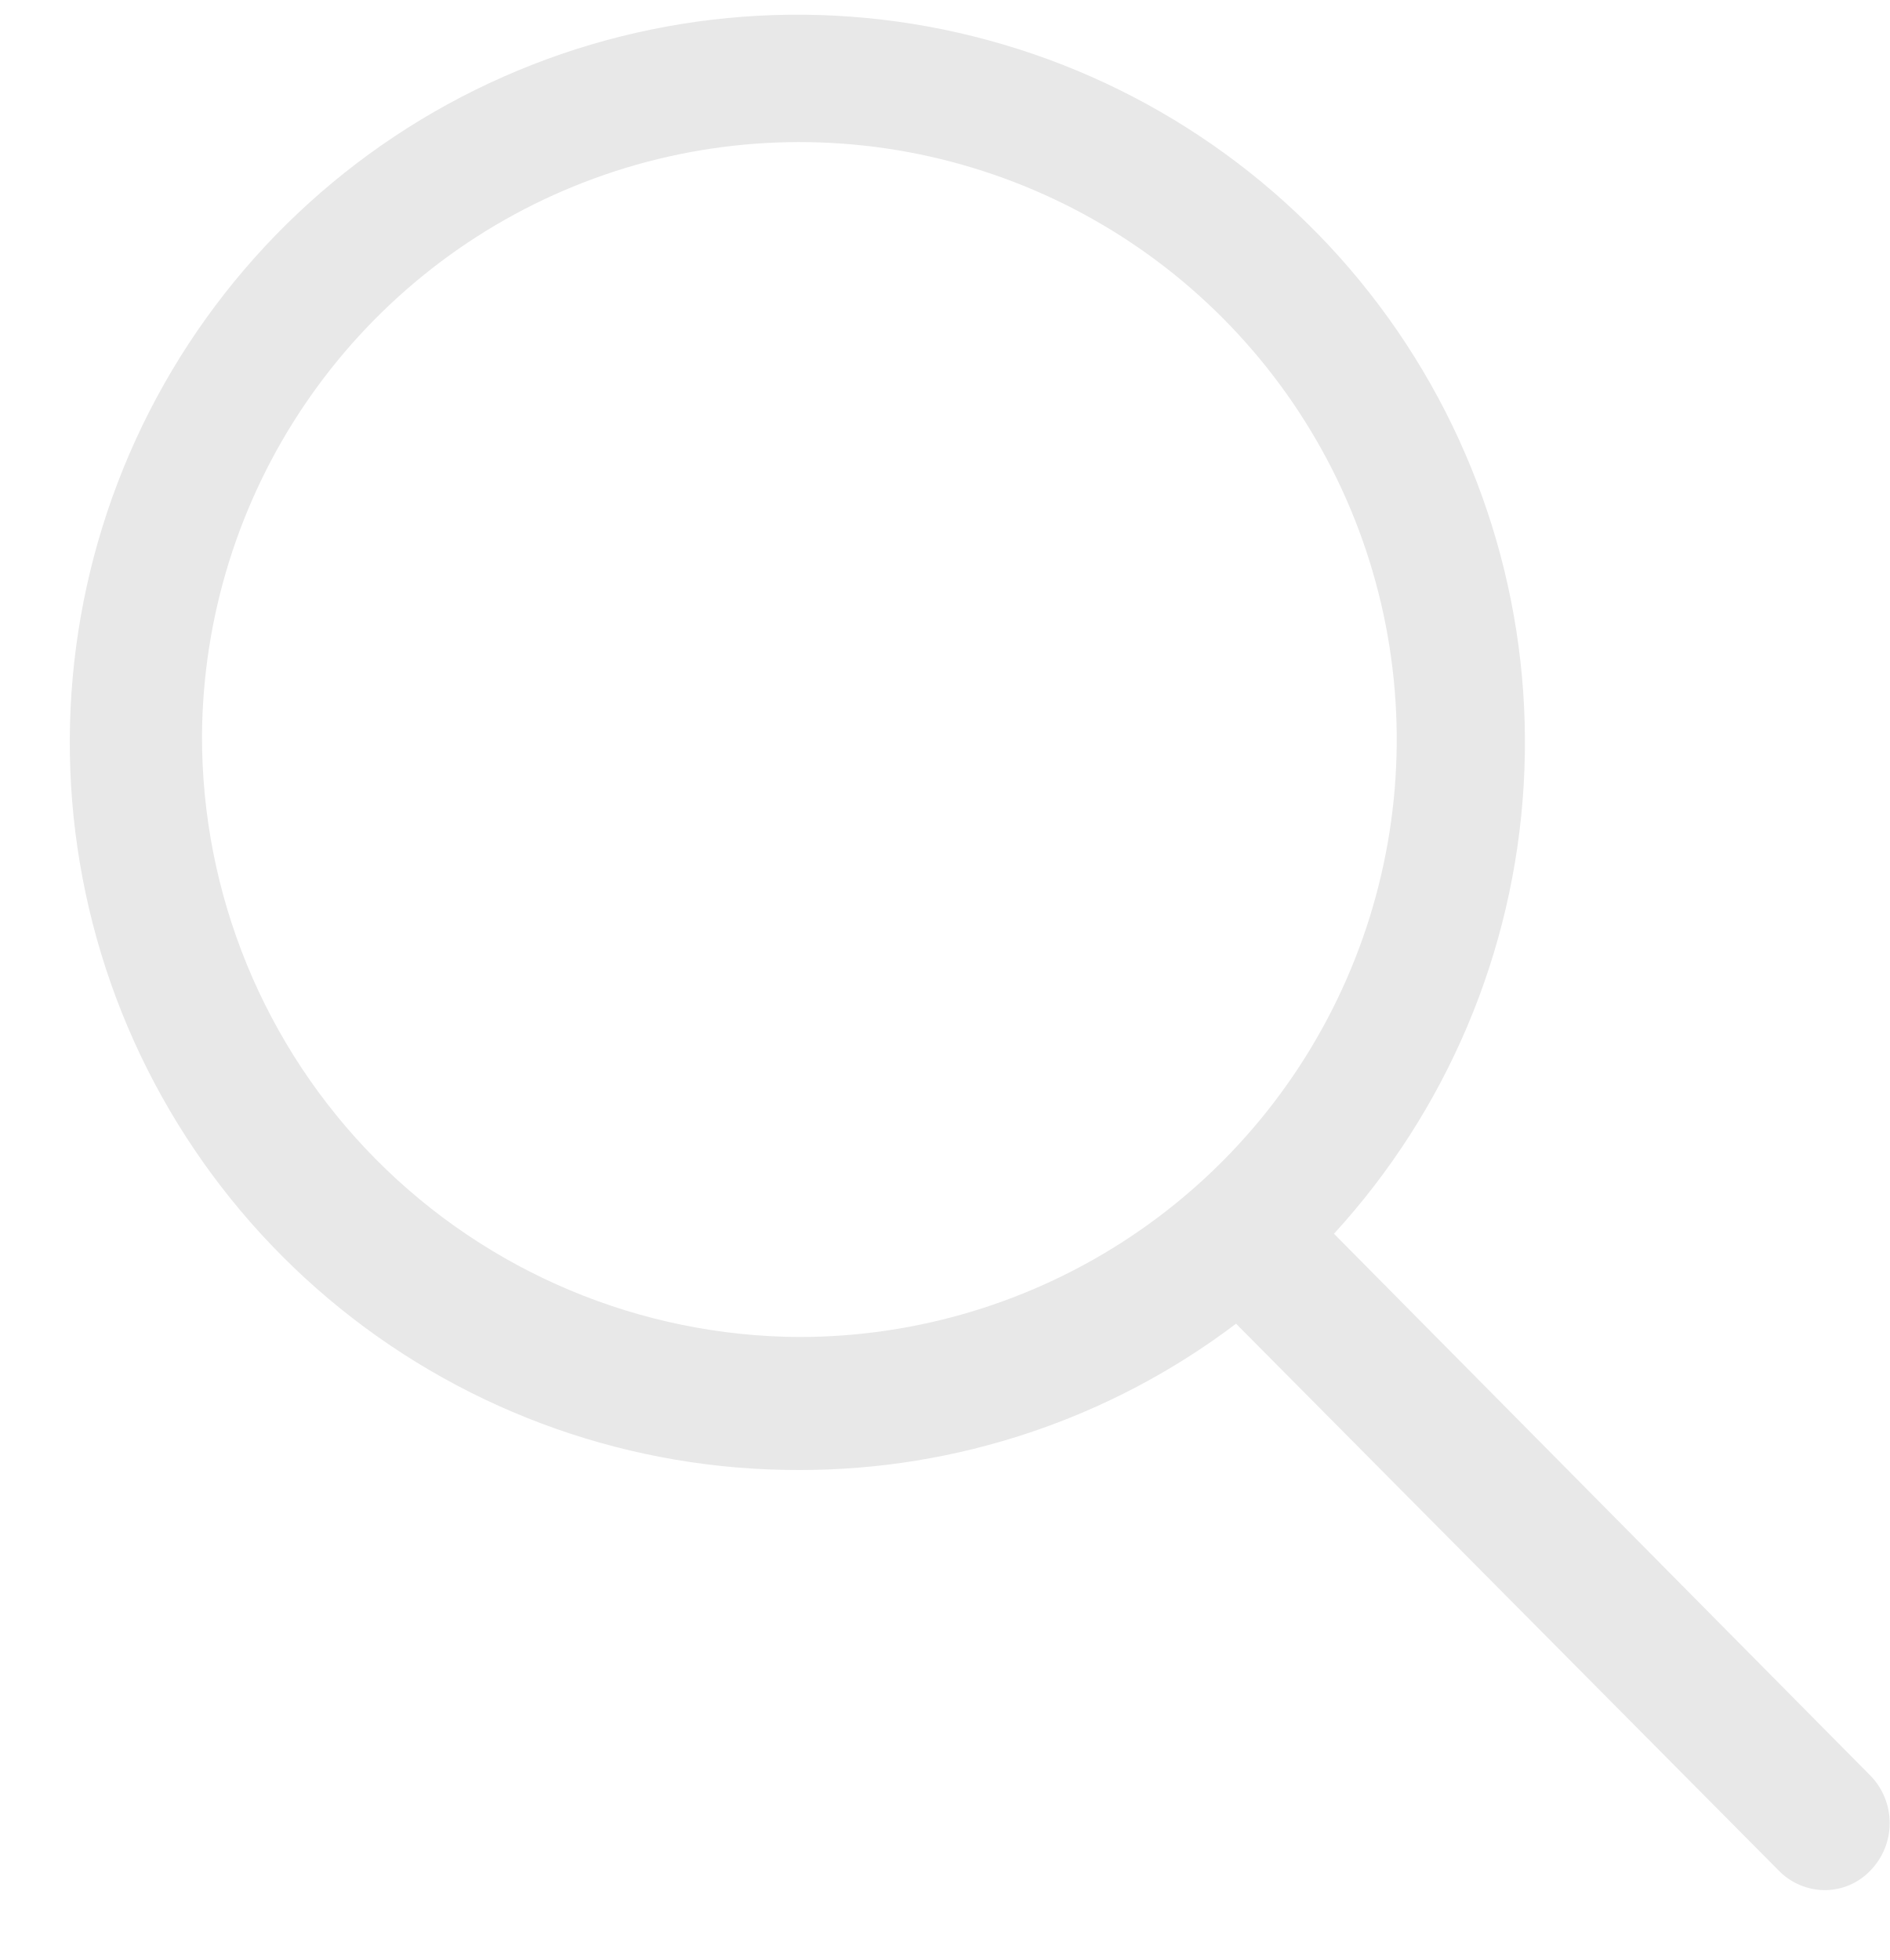
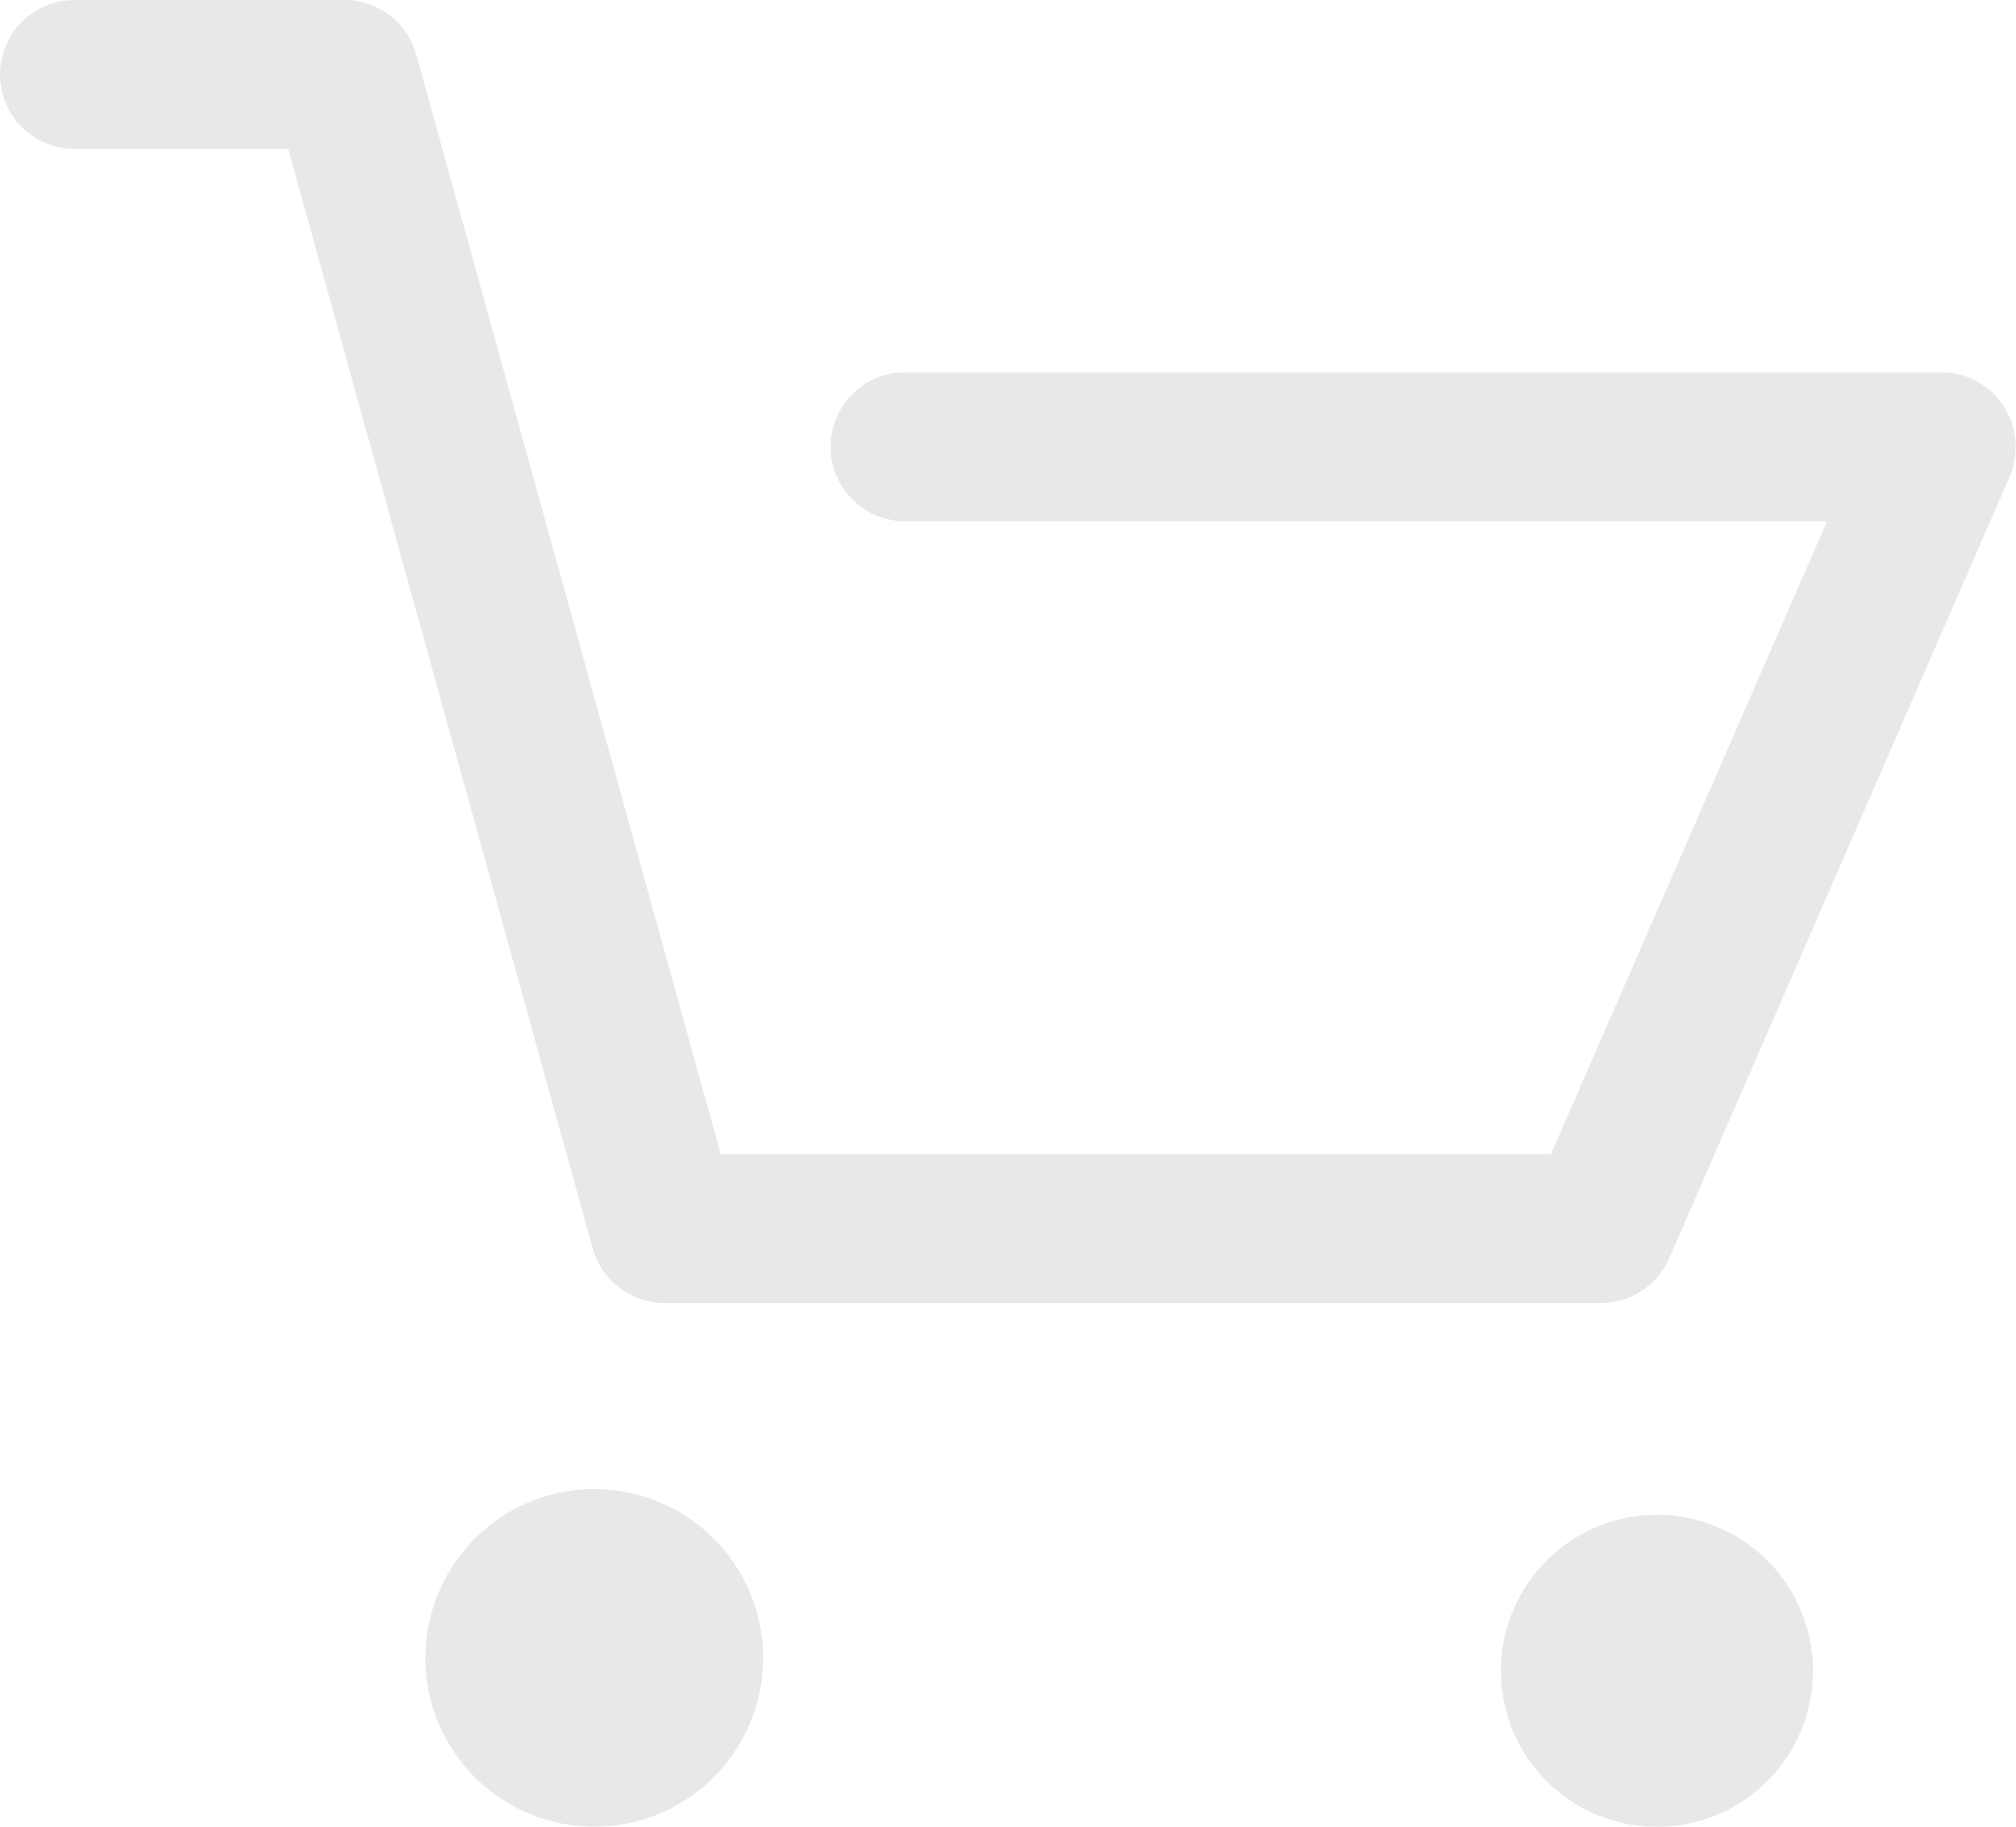
- <svg xmlns="http://www.w3.org/2000/svg" width="27" height="28" viewBox="0 0 27 28" fill="none">
-   <path d="M19.059 17.625C20.671 15.865 21.628 13.604 21.769 11.222C21.911 8.839 21.228 6.481 19.836 4.542C18.444 2.604 16.428 1.203 14.125 0.576C11.823 -0.052 9.374 0.132 7.191 1.097C5.008 2.061 3.224 3.747 2.137 5.872C1.051 7.997 0.728 10.431 1.224 12.765C1.72 15.1 3.004 17.192 4.861 18.692C6.717 20.191 9.033 21.006 11.42 21C13.672 21.003 15.864 20.269 17.66 18.91L25.408 26.717C25.493 26.806 25.596 26.877 25.709 26.926C25.823 26.975 25.944 27.001 26.068 27.002C26.192 27.002 26.314 26.977 26.428 26.928C26.541 26.879 26.643 26.807 26.728 26.717C26.902 26.536 26.999 26.295 26.999 26.044C26.999 25.793 26.902 25.552 26.728 25.371L19.059 17.625ZM2.886 10.5C2.899 8.815 3.41 7.171 4.356 5.776C5.302 4.381 6.639 3.297 8.2 2.661C9.76 2.025 11.475 1.865 13.126 2.202C14.777 2.539 16.292 3.357 17.479 4.553C18.666 5.749 19.473 7.27 19.797 8.924C20.12 10.578 19.948 12.291 19.299 13.847C18.651 15.403 17.557 16.732 16.155 17.666C14.753 18.601 13.105 19.1 11.42 19.1C9.148 19.089 6.974 18.177 5.374 16.565C3.774 14.953 2.879 12.771 2.886 10.5Z" fill="#E8E8E8" />
+ <svg xmlns="http://www.w3.org/2000/svg" width="32" height="29" viewBox="0 0 32 29" fill="none">
+   <path d="M26.201 29C25.553 28.974 24.942 28.695 24.497 28.223C24.053 27.751 23.811 27.123 23.825 26.475C23.838 25.827 24.104 25.21 24.567 24.756C25.03 24.302 25.653 24.048 26.301 24.048C26.949 24.048 27.572 24.302 28.035 24.756C28.498 25.21 28.764 25.827 28.777 26.475C28.791 27.123 28.549 27.751 28.105 28.223C27.66 28.695 27.049 28.974 26.401 29H26.201ZM6.753 26.32C6.753 25.79 6.91 25.272 7.205 24.831C7.499 24.39 7.918 24.047 8.407 23.844C8.897 23.641 9.436 23.588 9.956 23.692C10.476 23.795 10.953 24.05 11.328 24.425C11.703 24.8 11.958 25.277 12.062 25.797C12.165 26.317 12.112 26.856 11.909 27.346C11.706 27.835 11.363 28.254 10.922 28.548C10.481 28.843 9.963 29 9.433 29C9.081 29 8.732 28.931 8.407 28.797C8.081 28.662 7.786 28.465 7.537 28.216C7.288 27.967 7.09 27.671 6.955 27.346C6.82 27.021 6.751 26.672 6.751 26.32H6.753ZM10.553 20.686C10.293 20.687 10.041 20.602 9.834 20.446C9.627 20.289 9.478 20.069 9.408 19.819L4.575 2.364H1.182C0.869 2.364 0.568 2.239 0.346 2.018C0.125 1.796 0 1.495 0 1.182C0 0.869 0.125 0.568 0.346 0.346C0.568 0.125 0.869 5.81268e-06 1.182 5.81268e-06H5.463C5.723 -0.001 5.975 0.084 6.182 0.241C6.388 0.397 6.538 0.618 6.607 0.868L11.44 18.323H24.618L29.001 8.275H14.401C14.243 8.28 14.085 8.252 13.938 8.195C13.79 8.138 13.656 8.051 13.542 7.941C13.429 7.831 13.339 7.699 13.277 7.553C13.215 7.407 13.184 7.251 13.184 7.093C13.184 6.934 13.215 6.778 13.277 6.632C13.339 6.486 13.429 6.354 13.542 6.244C13.656 6.134 13.79 6.047 13.938 5.99C14.085 5.933 14.243 5.905 14.401 5.91H30.814C31.01 5.91 31.202 5.959 31.374 6.052C31.547 6.145 31.693 6.279 31.8 6.443C31.908 6.607 31.973 6.796 31.991 6.991C32.008 7.187 31.977 7.384 31.9 7.565L26.495 19.977C26.403 20.188 26.251 20.367 26.058 20.493C25.866 20.619 25.641 20.686 25.411 20.686H10.553Z" fill="#E8E8E8" />
</svg>
